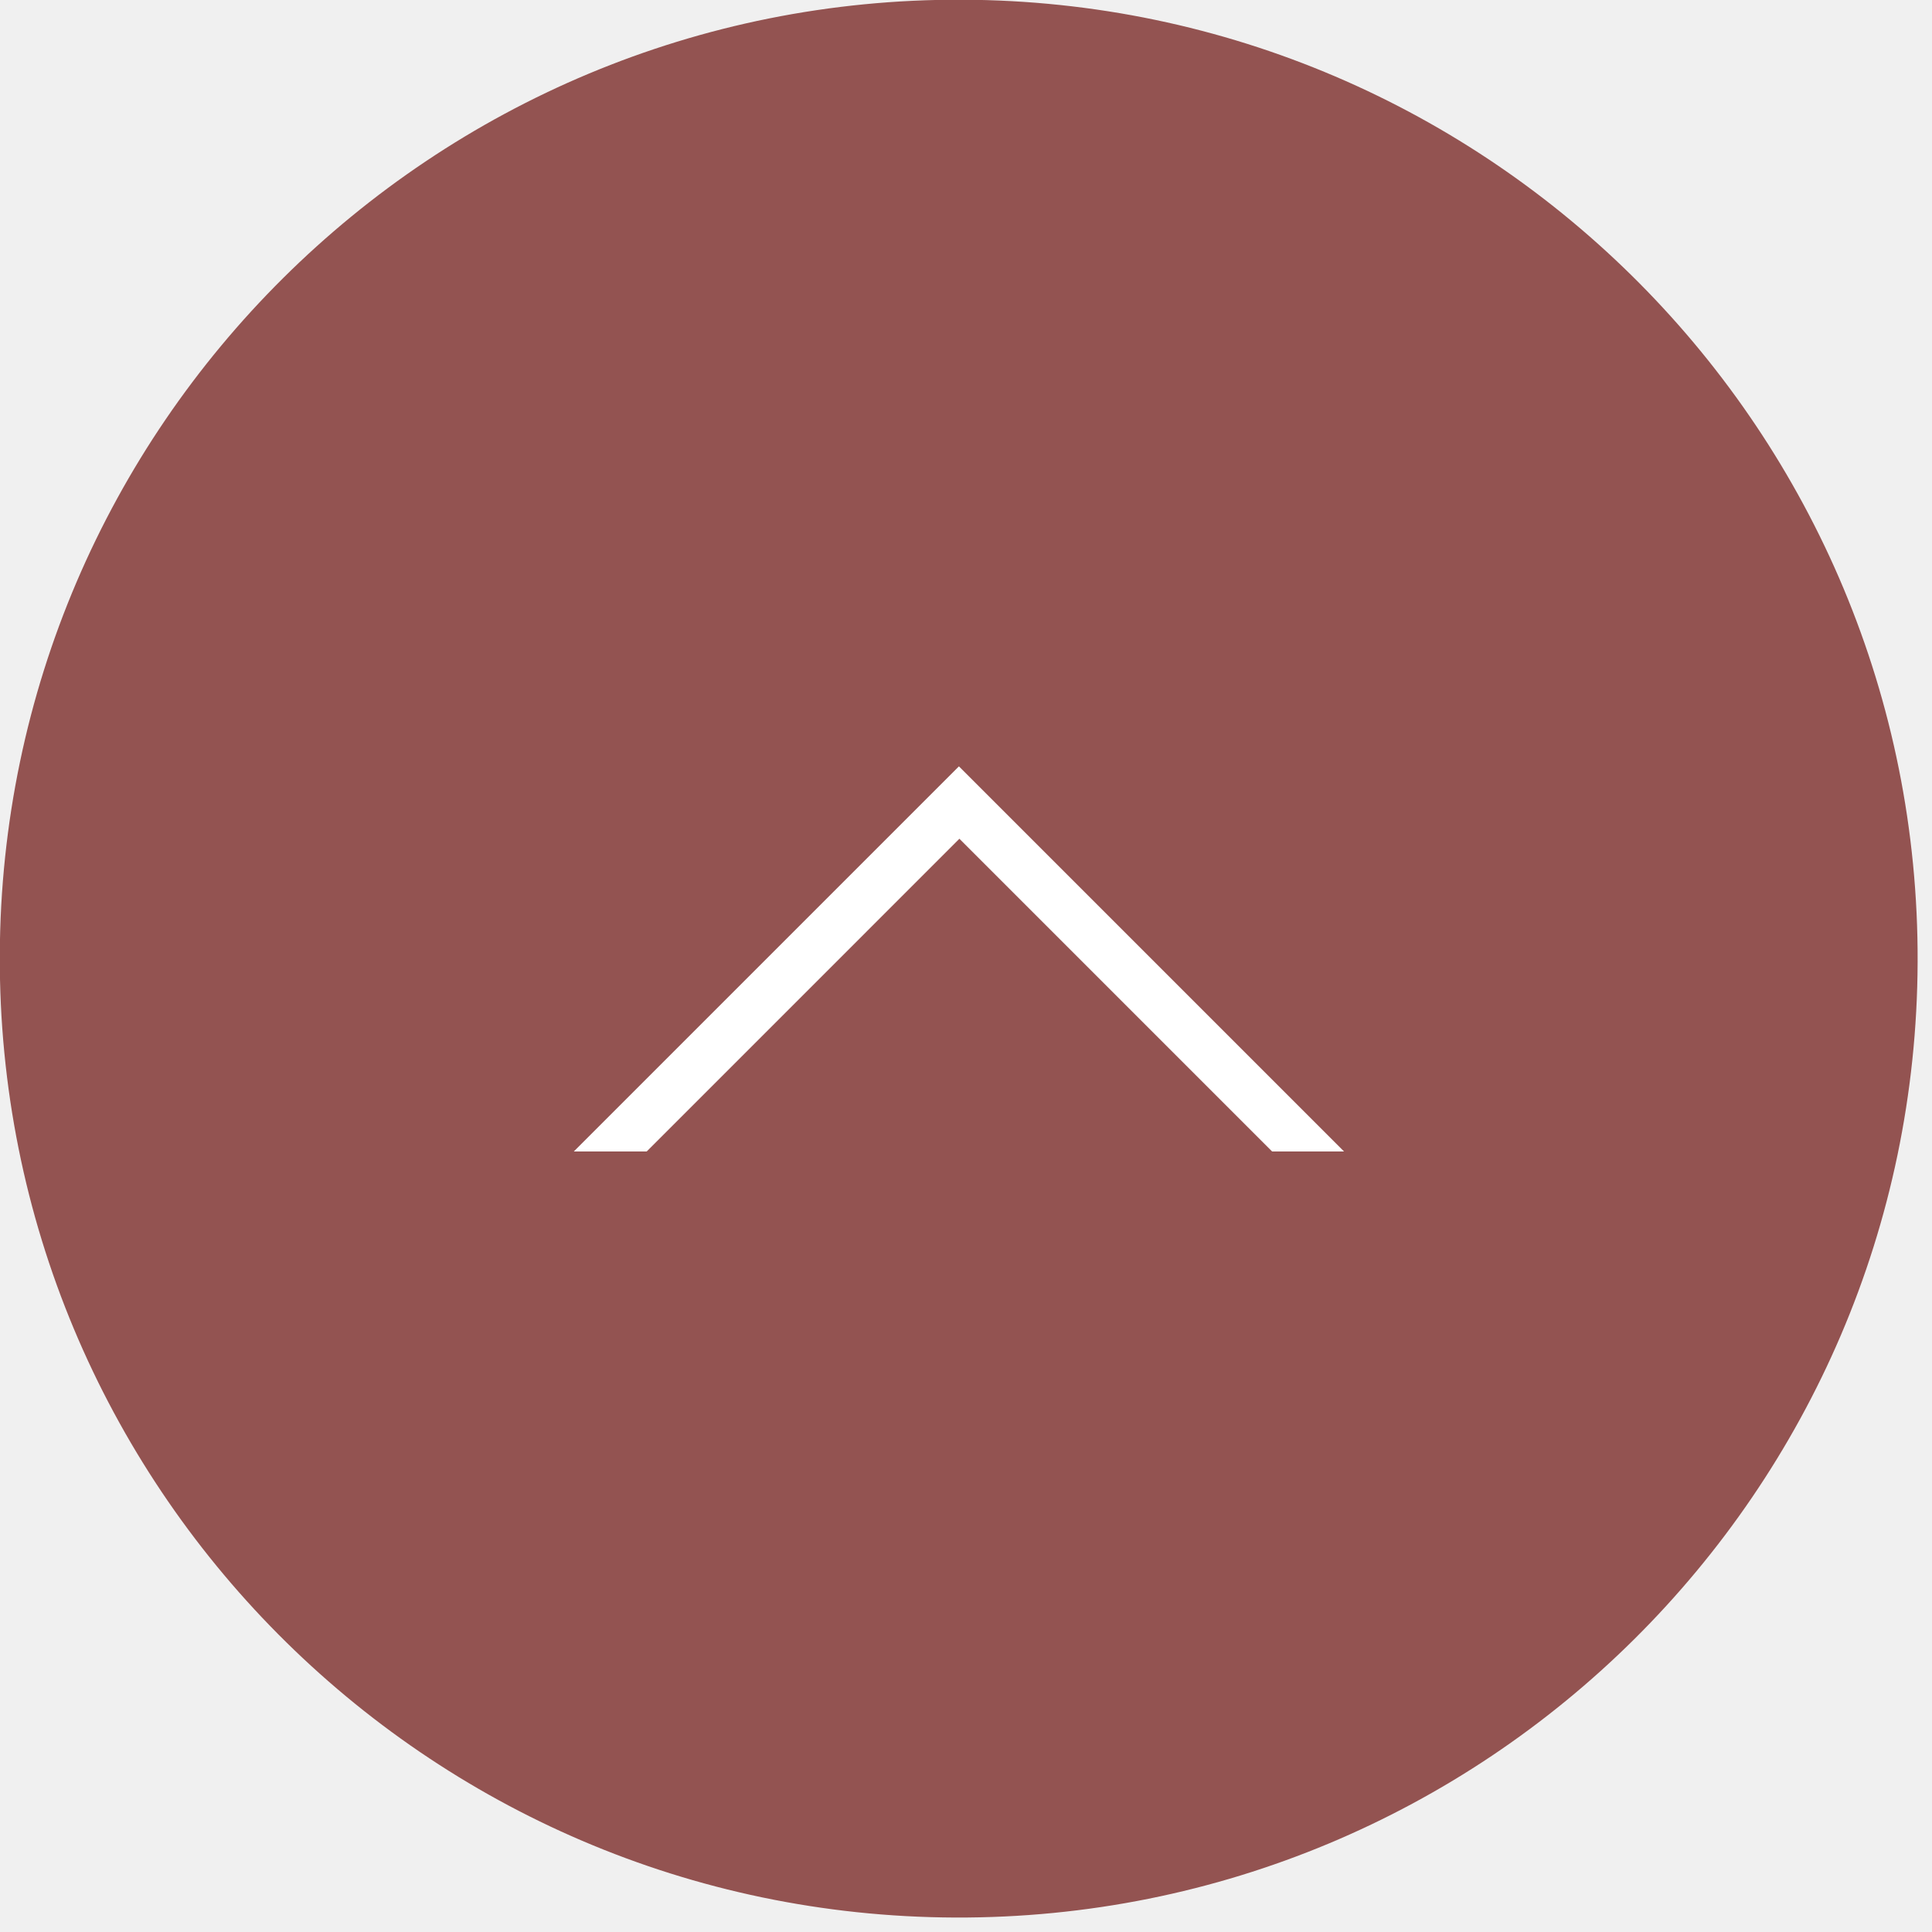
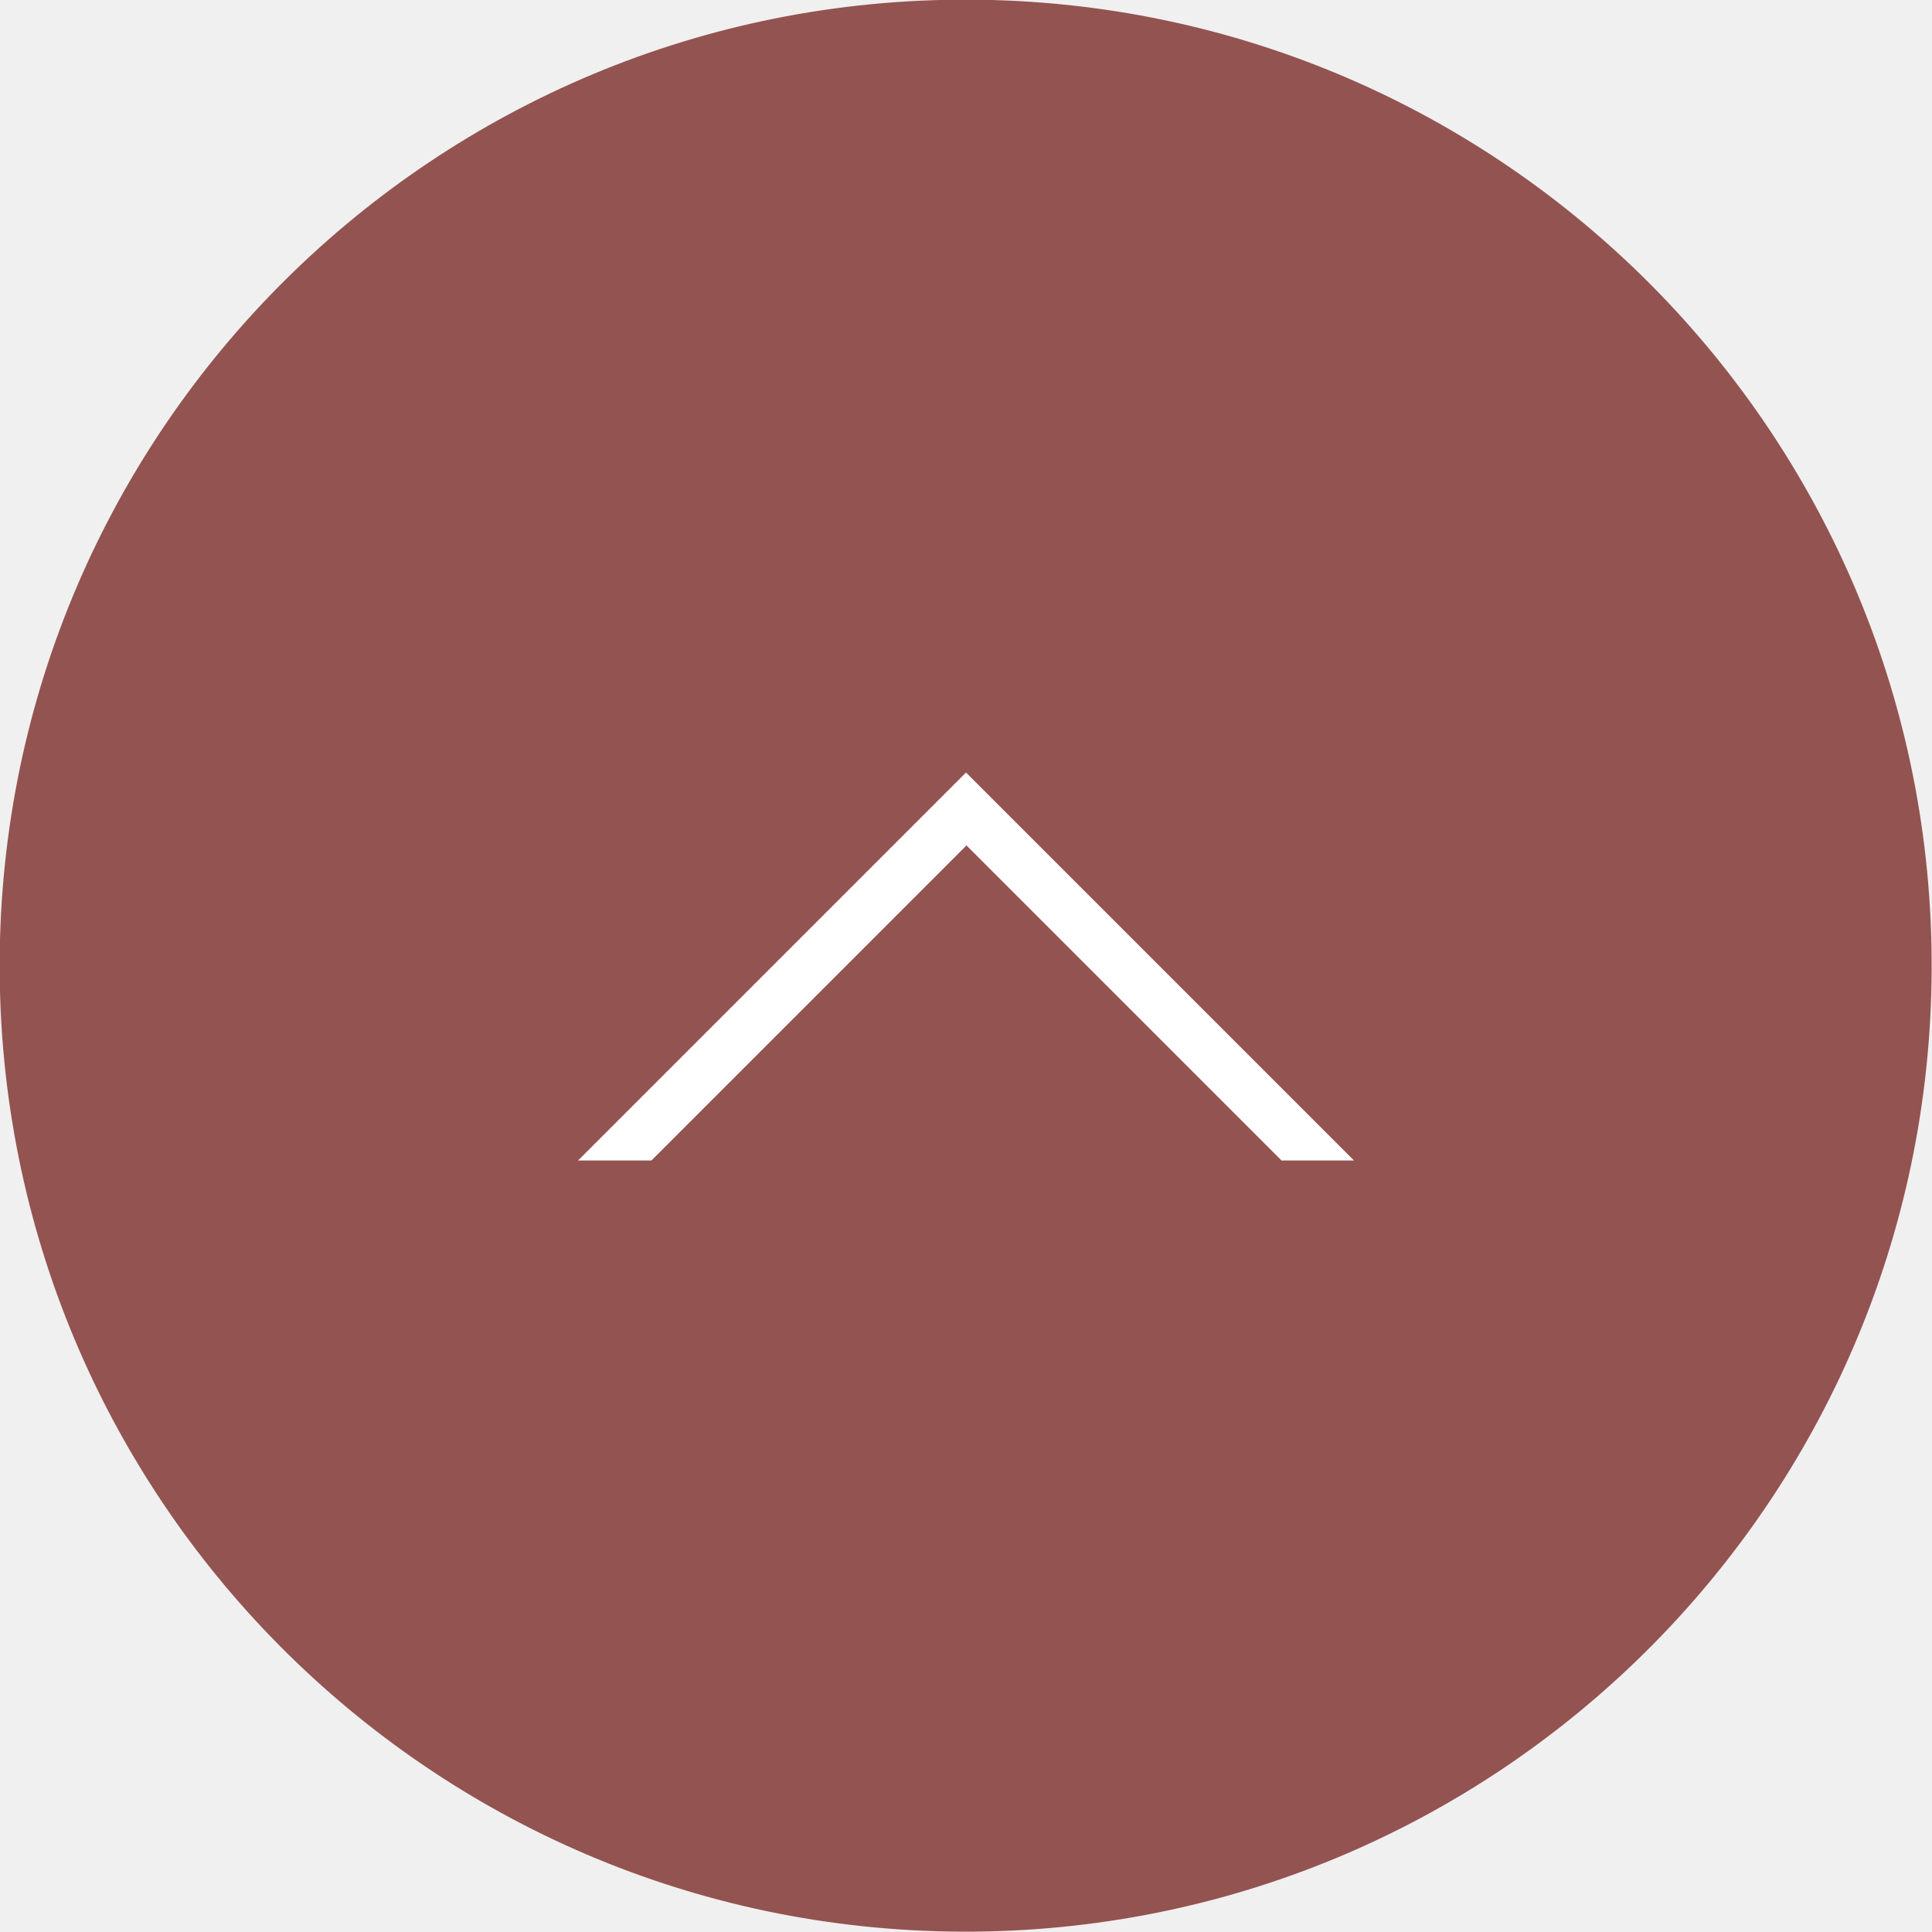
- <svg xmlns="http://www.w3.org/2000/svg" id="Layer_3" data-name="Layer 3">
+ <svg xmlns="http://www.w3.org/2000/svg" id="Layer_3" data-name="Layer 3" viewBox="0 0 39.74 39.74">
  <defs>
    <style>
      .cls-1{fill:#935351;}.cls-2{fill:#fff;}
    </style>
  </defs>
-   <circle class="cls-1" cx="20.33" cy="20.33" r="19.87" transform="rotate(-89.79 19.864 20.33)" />
-   <path class="cls-2" d="M27.85 23.86l-7.23-7.23-.75-.75-.75.75-7.23 7.23h1.51l6.48-6.48 6.48 6.48h1.5z" />
+   <circle class="cls-1" cx="19.87" cy="19.86" r="19.87" transform="rotate(-89.79 19.868 19.865)" />
+   <path class="cls-2" d="M27.85 23.87l-7.23-7.23-.75-.75-.75.75-7.23 7.23h1.51l6.48-6.48 6.48 6.48h1.49z" />
</svg>
